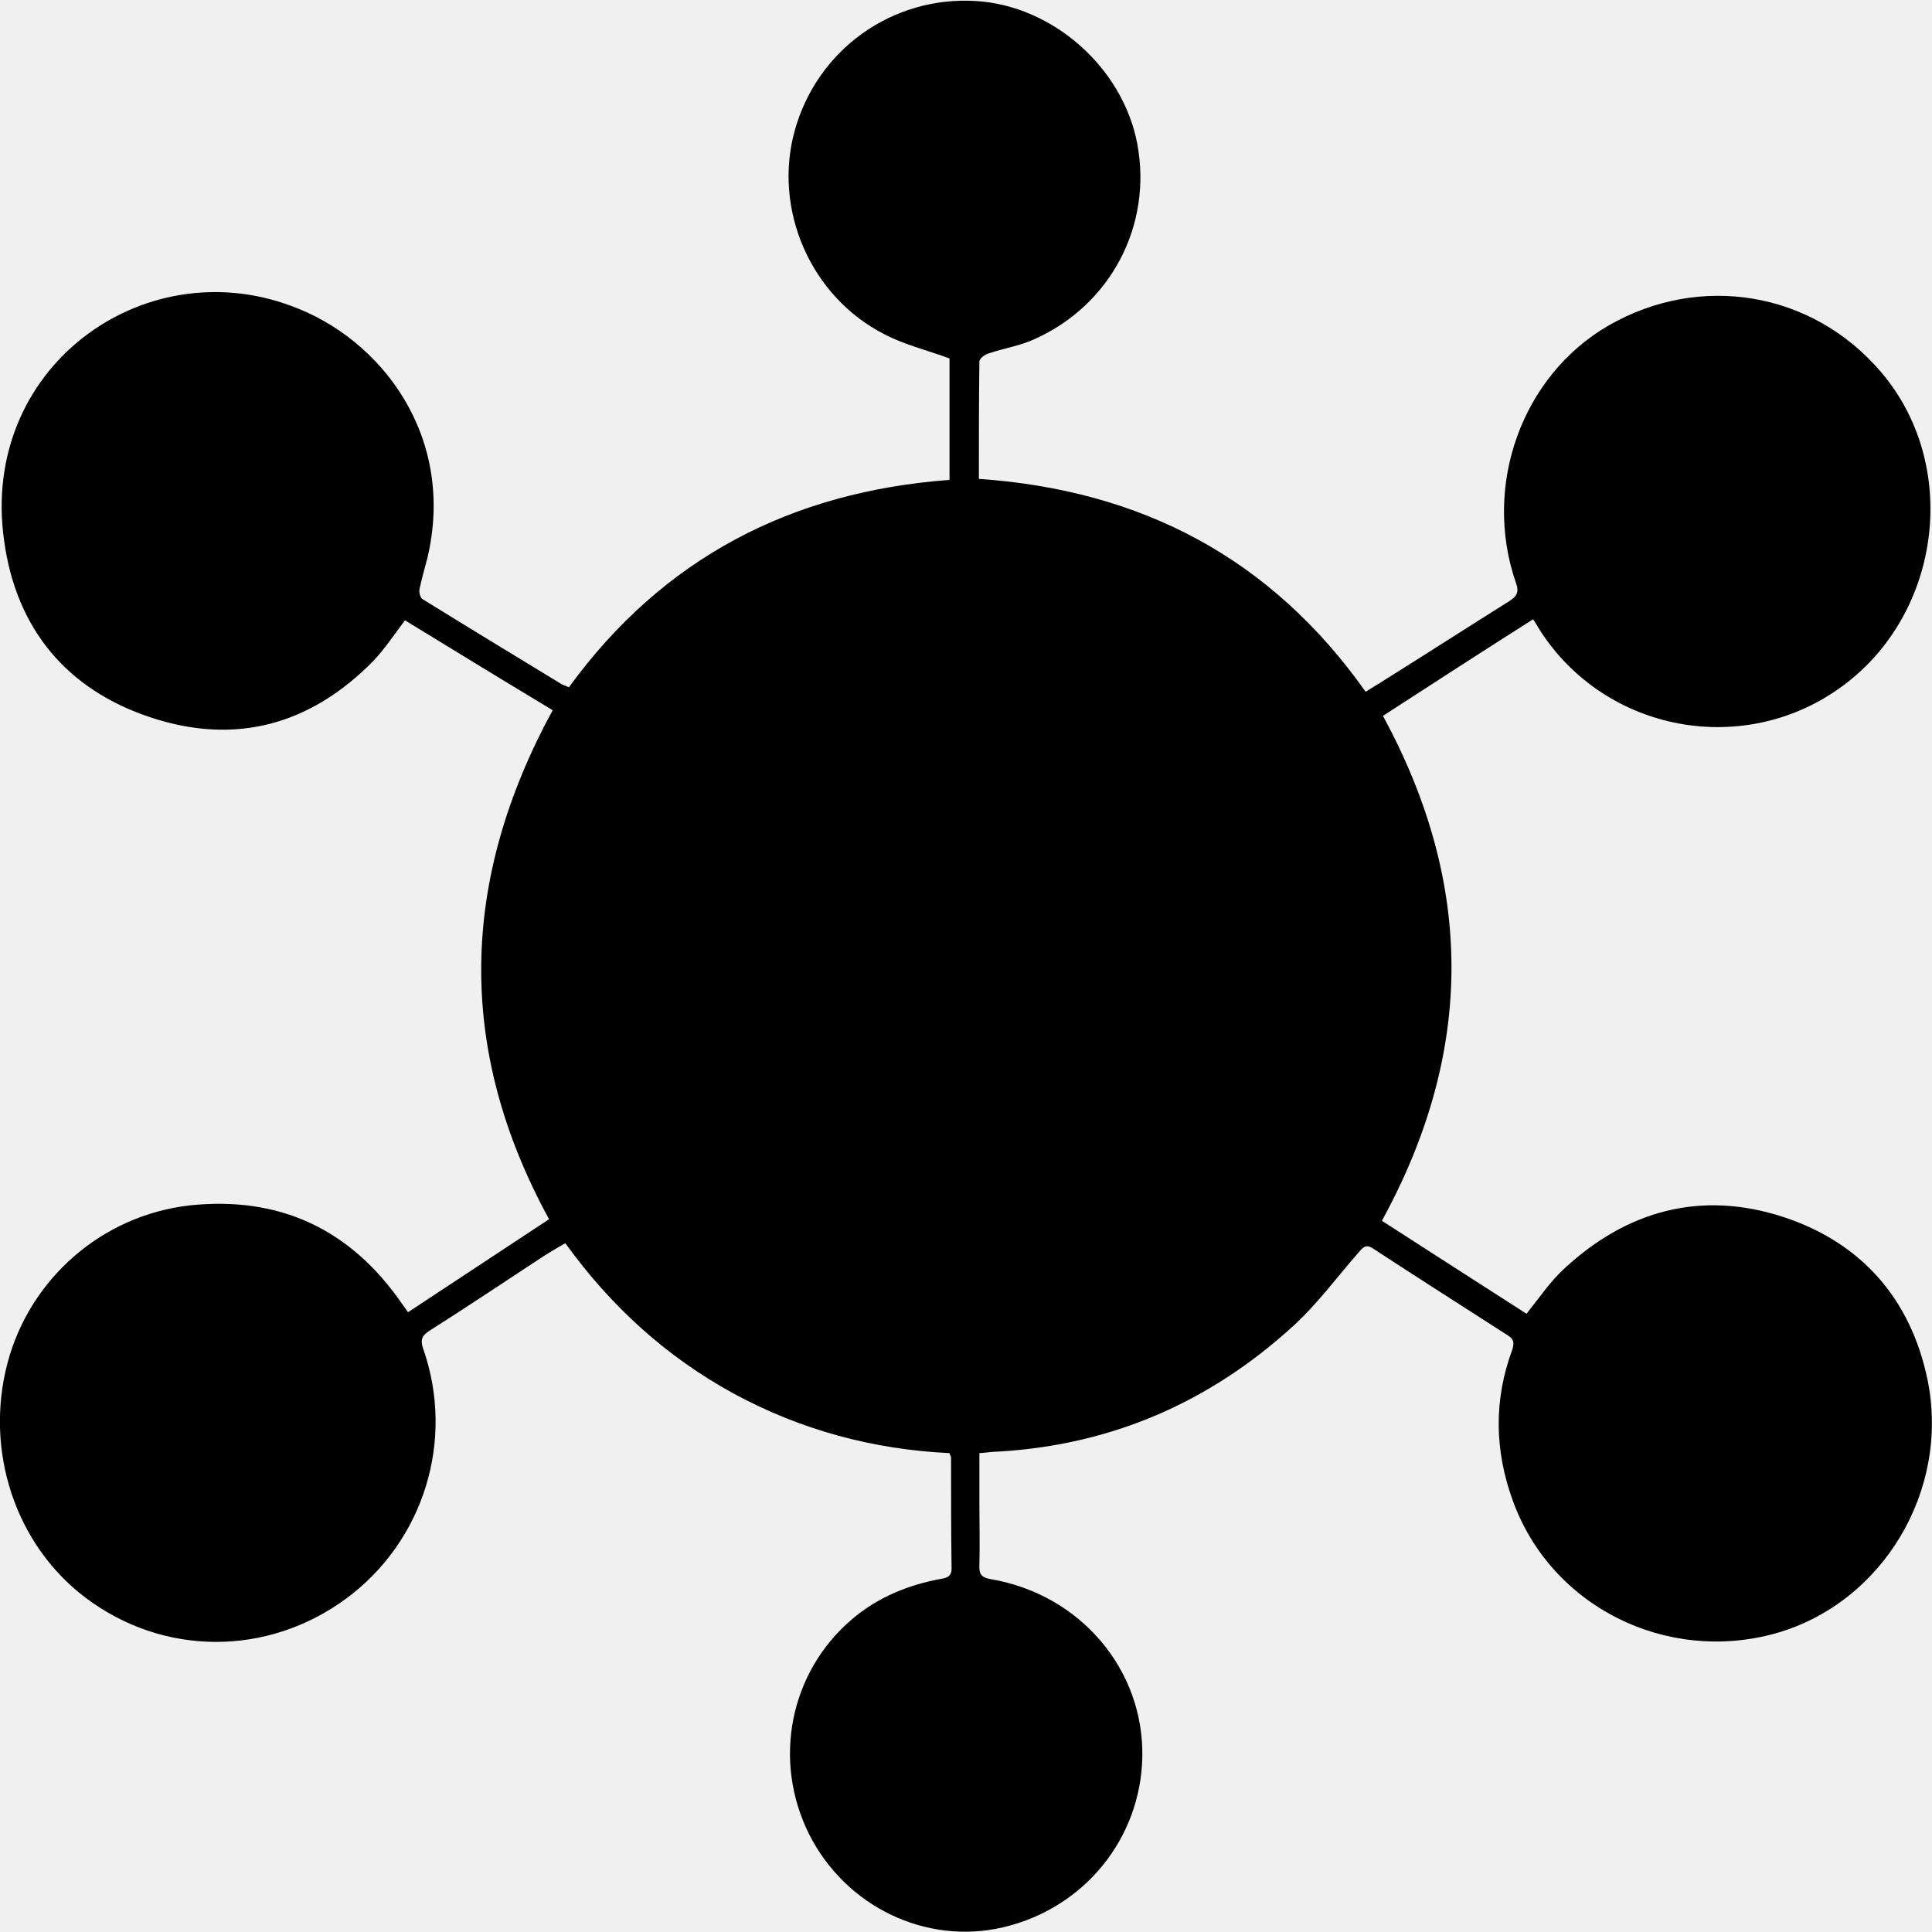
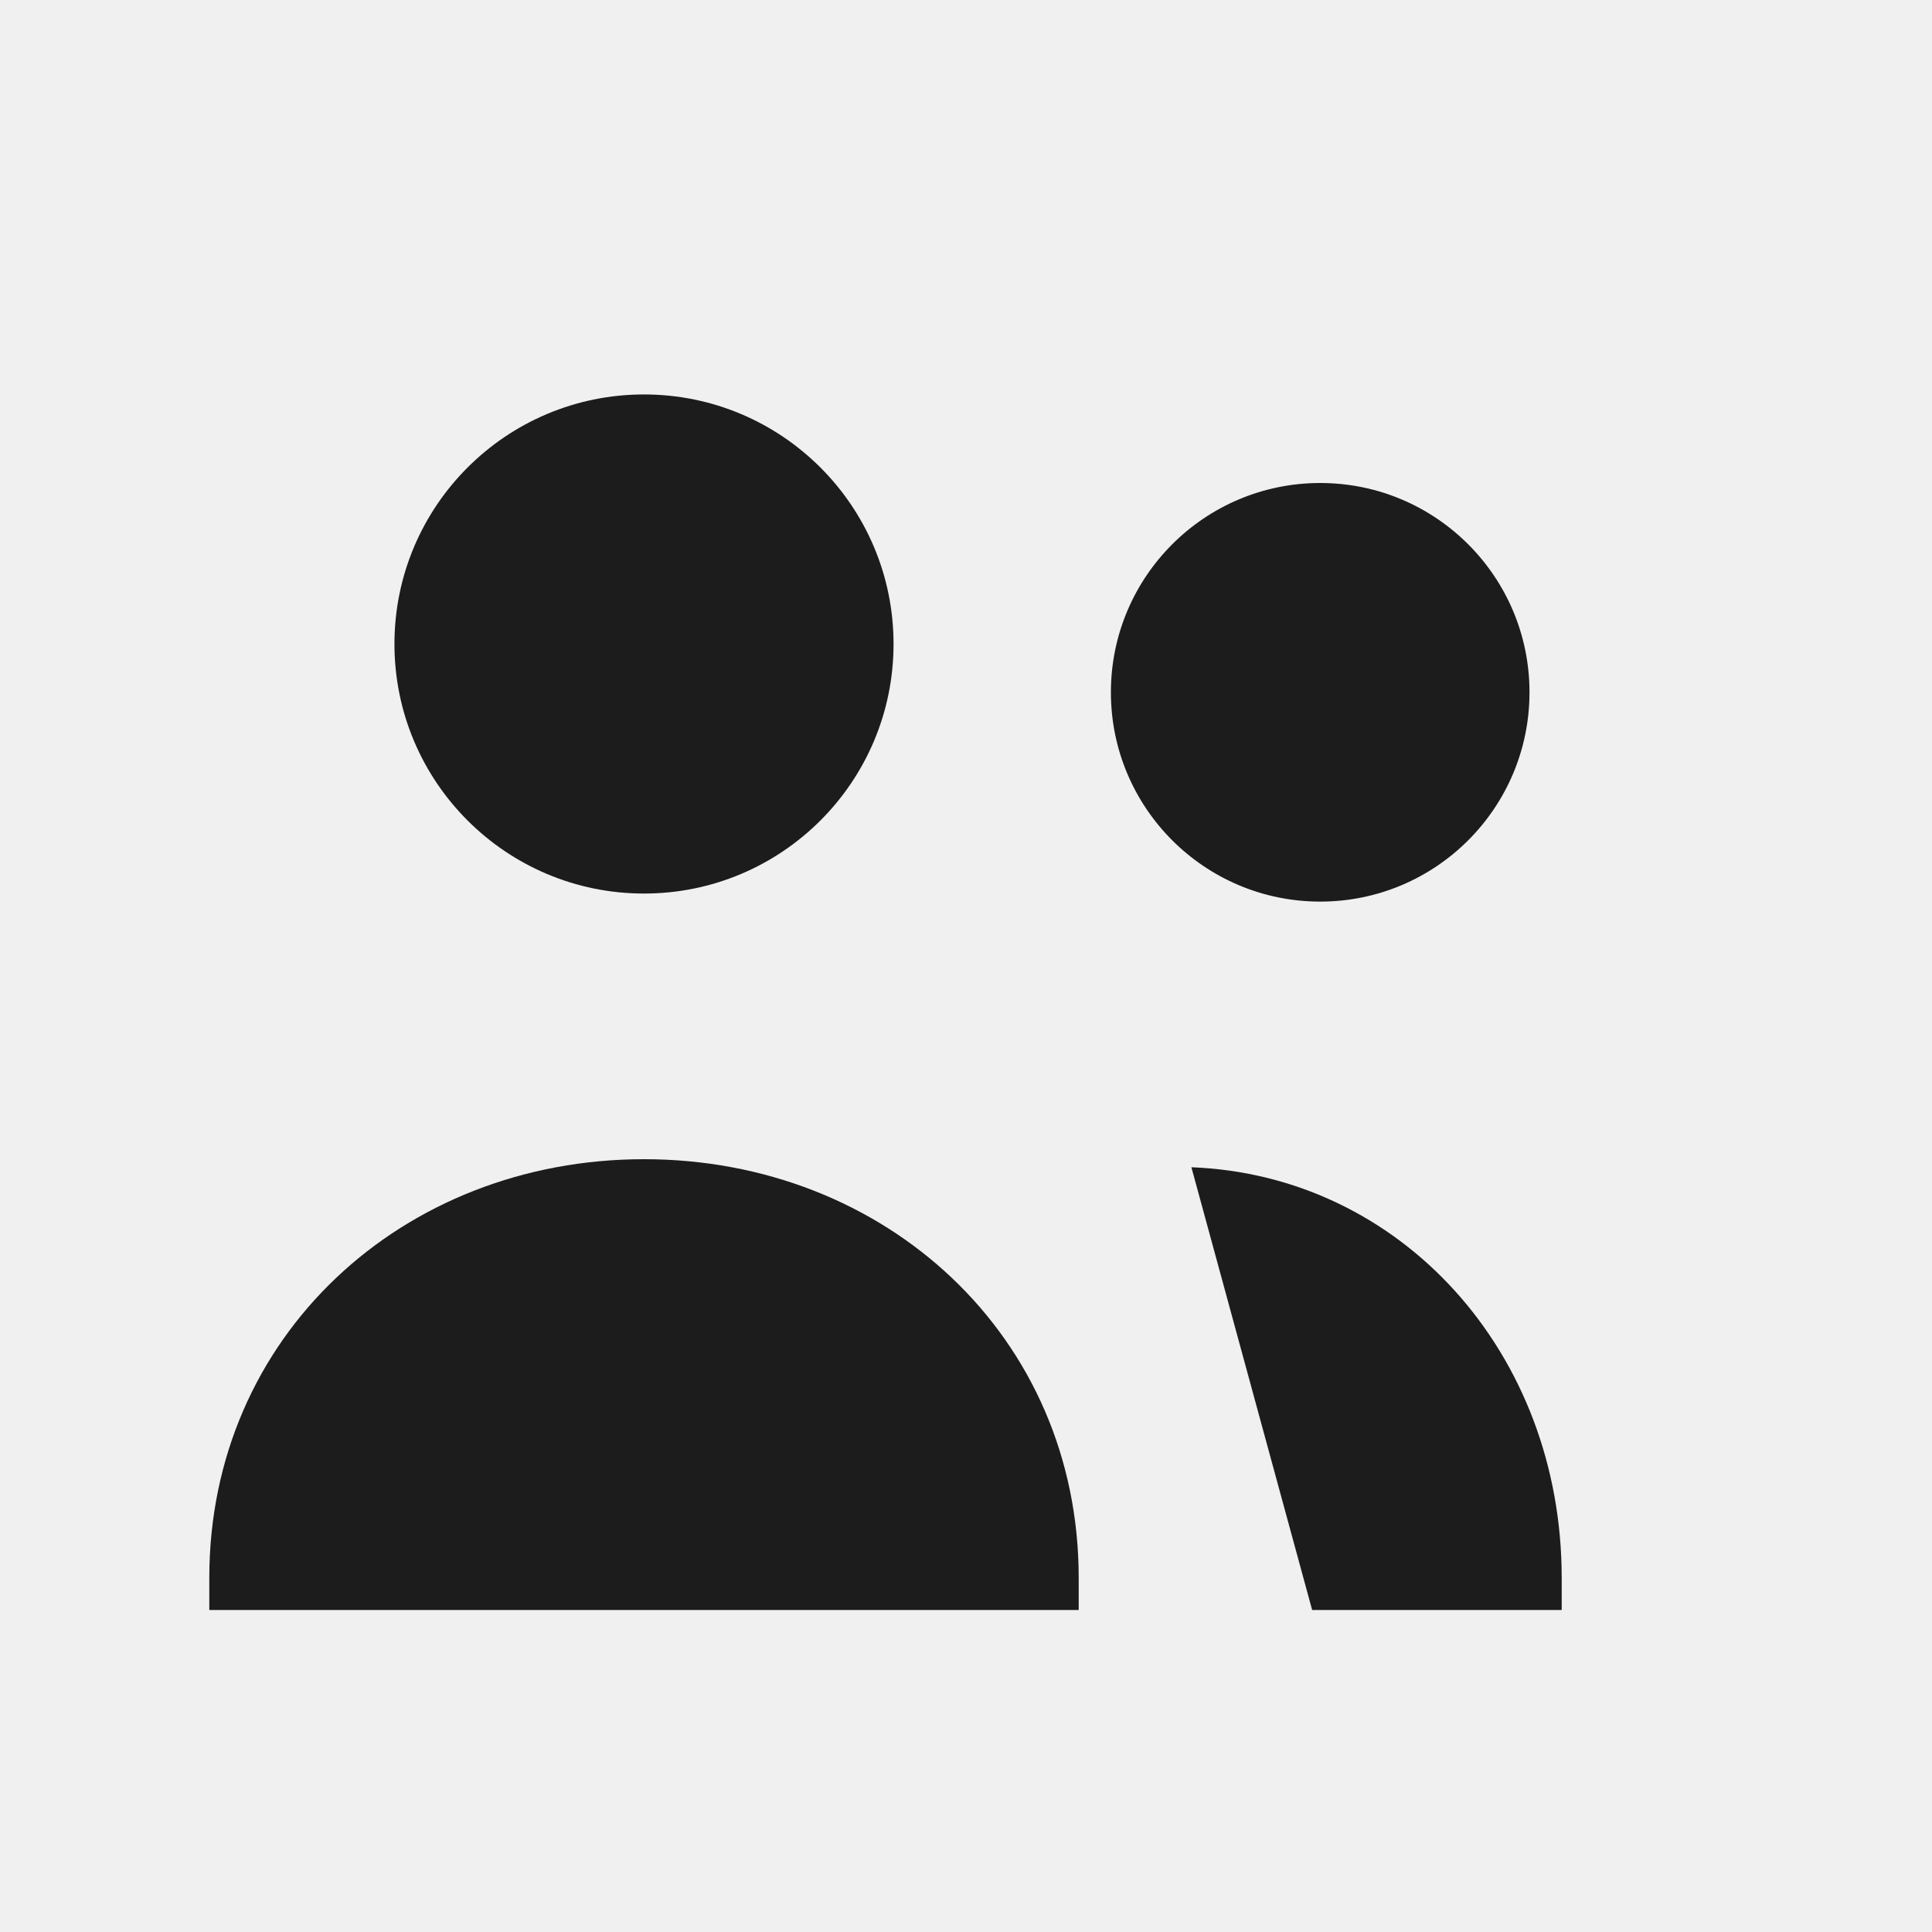
- <svg xmlns="http://www.w3.org/2000/svg" width="15" height="15" viewBox="0 0 15 15" fill="none">
-   <g clip-path="url(#clip0_3679_519)">
-     <path d="M11.903 4.808C11.927 4.844 11.939 4.864 11.95 4.884C12.459 5.688 13.55 5.891 14.314 5.32C15.079 4.749 15.217 3.603 14.602 2.886C14.07 2.263 13.199 2.117 12.486 2.529C11.816 2.918 11.509 3.77 11.769 4.523C11.797 4.598 11.777 4.63 11.714 4.67C11.391 4.872 11.072 5.078 10.749 5.28C10.701 5.312 10.65 5.34 10.603 5.371C9.866 4.329 8.857 3.805 7.6 3.718C7.6 3.413 7.6 3.108 7.604 2.807C7.604 2.783 7.648 2.751 7.679 2.743C7.798 2.703 7.924 2.684 8.034 2.632C8.625 2.367 8.948 1.748 8.83 1.118C8.719 0.527 8.176 0.044 7.577 0.008C6.927 -0.032 6.344 0.385 6.17 1.015C6.001 1.625 6.292 2.303 6.868 2.596C7.021 2.676 7.199 2.719 7.372 2.783C7.372 3.084 7.372 3.401 7.372 3.726C6.147 3.817 5.15 4.329 4.417 5.336C4.393 5.324 4.37 5.32 4.354 5.308C3.995 5.09 3.637 4.872 3.278 4.65C3.262 4.638 3.251 4.594 3.258 4.571C3.274 4.491 3.298 4.412 3.318 4.333C3.542 3.393 2.963 2.628 2.258 2.374C1.103 1.946 -0.158 2.862 0.032 4.198C0.126 4.884 0.52 5.355 1.17 5.57C1.828 5.788 2.411 5.629 2.9 5.13C2.987 5.038 3.058 4.931 3.144 4.816C3.526 5.05 3.909 5.284 4.291 5.514C3.57 6.838 3.542 8.146 4.263 9.466C3.897 9.708 3.534 9.946 3.168 10.188C3.148 10.16 3.136 10.144 3.125 10.128C2.723 9.541 2.167 9.284 1.47 9.359C0.788 9.438 0.232 9.93 0.059 10.58C-0.122 11.262 0.118 11.991 0.662 12.403C1.265 12.859 2.073 12.863 2.687 12.412C3.29 11.967 3.534 11.183 3.286 10.473C3.262 10.402 3.274 10.37 3.337 10.33C3.637 10.14 3.932 9.942 4.228 9.748C4.279 9.716 4.334 9.684 4.389 9.652C4.744 10.144 5.173 10.533 5.693 10.818C6.218 11.103 6.781 11.254 7.372 11.282C7.376 11.298 7.384 11.309 7.384 11.317C7.384 11.603 7.384 11.892 7.388 12.178C7.388 12.233 7.36 12.249 7.313 12.257C7.053 12.304 6.816 12.4 6.612 12.574C6.131 12.986 5.997 13.668 6.281 14.239C6.564 14.802 7.187 15.103 7.786 14.964C8.416 14.818 8.857 14.275 8.869 13.64C8.881 12.963 8.389 12.38 7.695 12.261C7.624 12.249 7.6 12.225 7.604 12.154C7.608 11.991 7.604 11.829 7.604 11.67C7.604 11.543 7.604 11.416 7.604 11.282C7.664 11.278 7.711 11.27 7.754 11.27C8.629 11.218 9.389 10.889 10.036 10.299C10.225 10.128 10.378 9.918 10.548 9.724C10.579 9.688 10.603 9.656 10.658 9.692C11.009 9.922 11.359 10.144 11.71 10.37C11.753 10.398 11.757 10.425 11.742 10.477C11.596 10.87 11.604 11.262 11.745 11.65C12.041 12.471 12.935 12.919 13.787 12.681C14.614 12.447 15.142 11.575 14.965 10.711C14.835 10.085 14.452 9.649 13.85 9.45C13.211 9.24 12.632 9.395 12.139 9.855C12.033 9.954 11.95 10.077 11.852 10.2C11.482 9.962 11.103 9.72 10.729 9.478C11.45 8.162 11.446 6.862 10.737 5.558C11.123 5.308 11.509 5.058 11.903 4.808Z" fill="black" />
-   </g>
-   <defs>
-     <clipPath id="clip0_3679_519">
-       <rect width="15" height="15" fill="white" />
-     </clipPath>
-   </defs>
+ <svg xmlns="http://www.w3.org/2000/svg" viewBox="0 0 24 24" fill="#1D1C1D">
+   <circle cx="8" cy="8" r="3.1" />
+   <circle cx="16.4" cy="8.6" r="2.6" />
+   <path d="M2.6 19.6c0-3 2.4-5.2 5.4-5.2s5.4 2.2 5.4 5.2v.4H2.6z" />
+   <path d="M14.8 14.5c2.6.1 4.6 2.3 4.6 5.1v.4h-3.1z" />
</svg>
